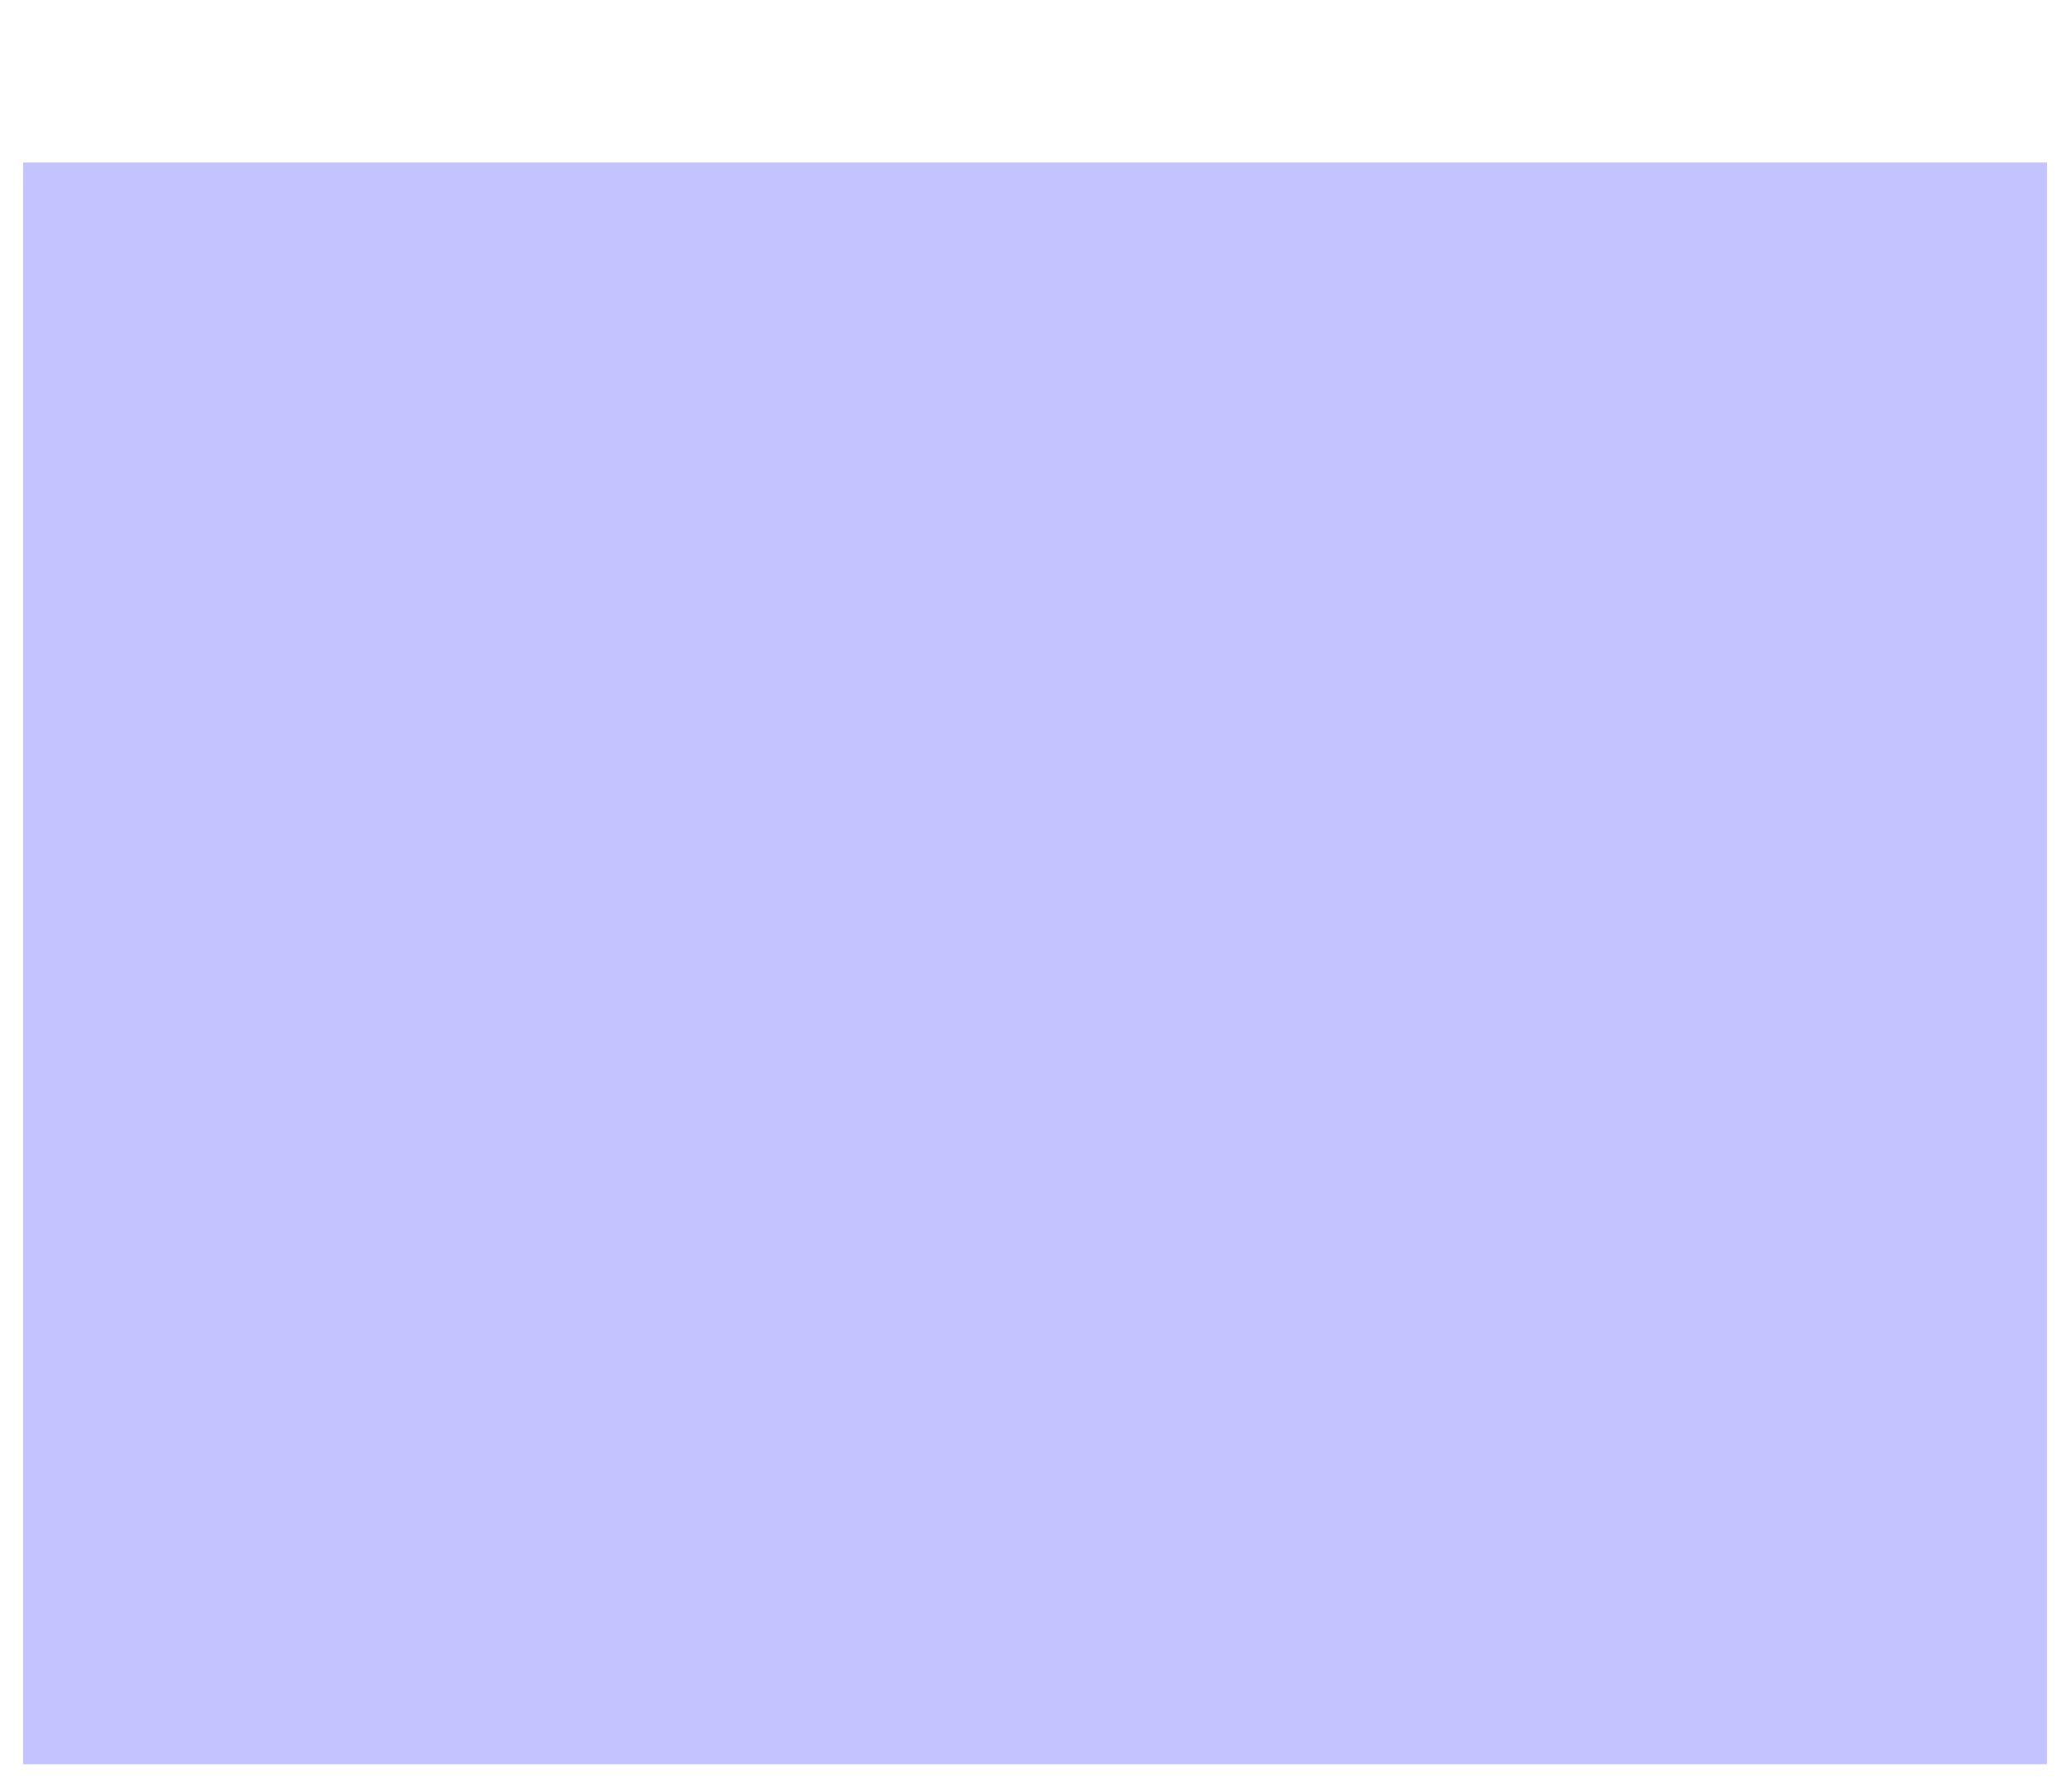
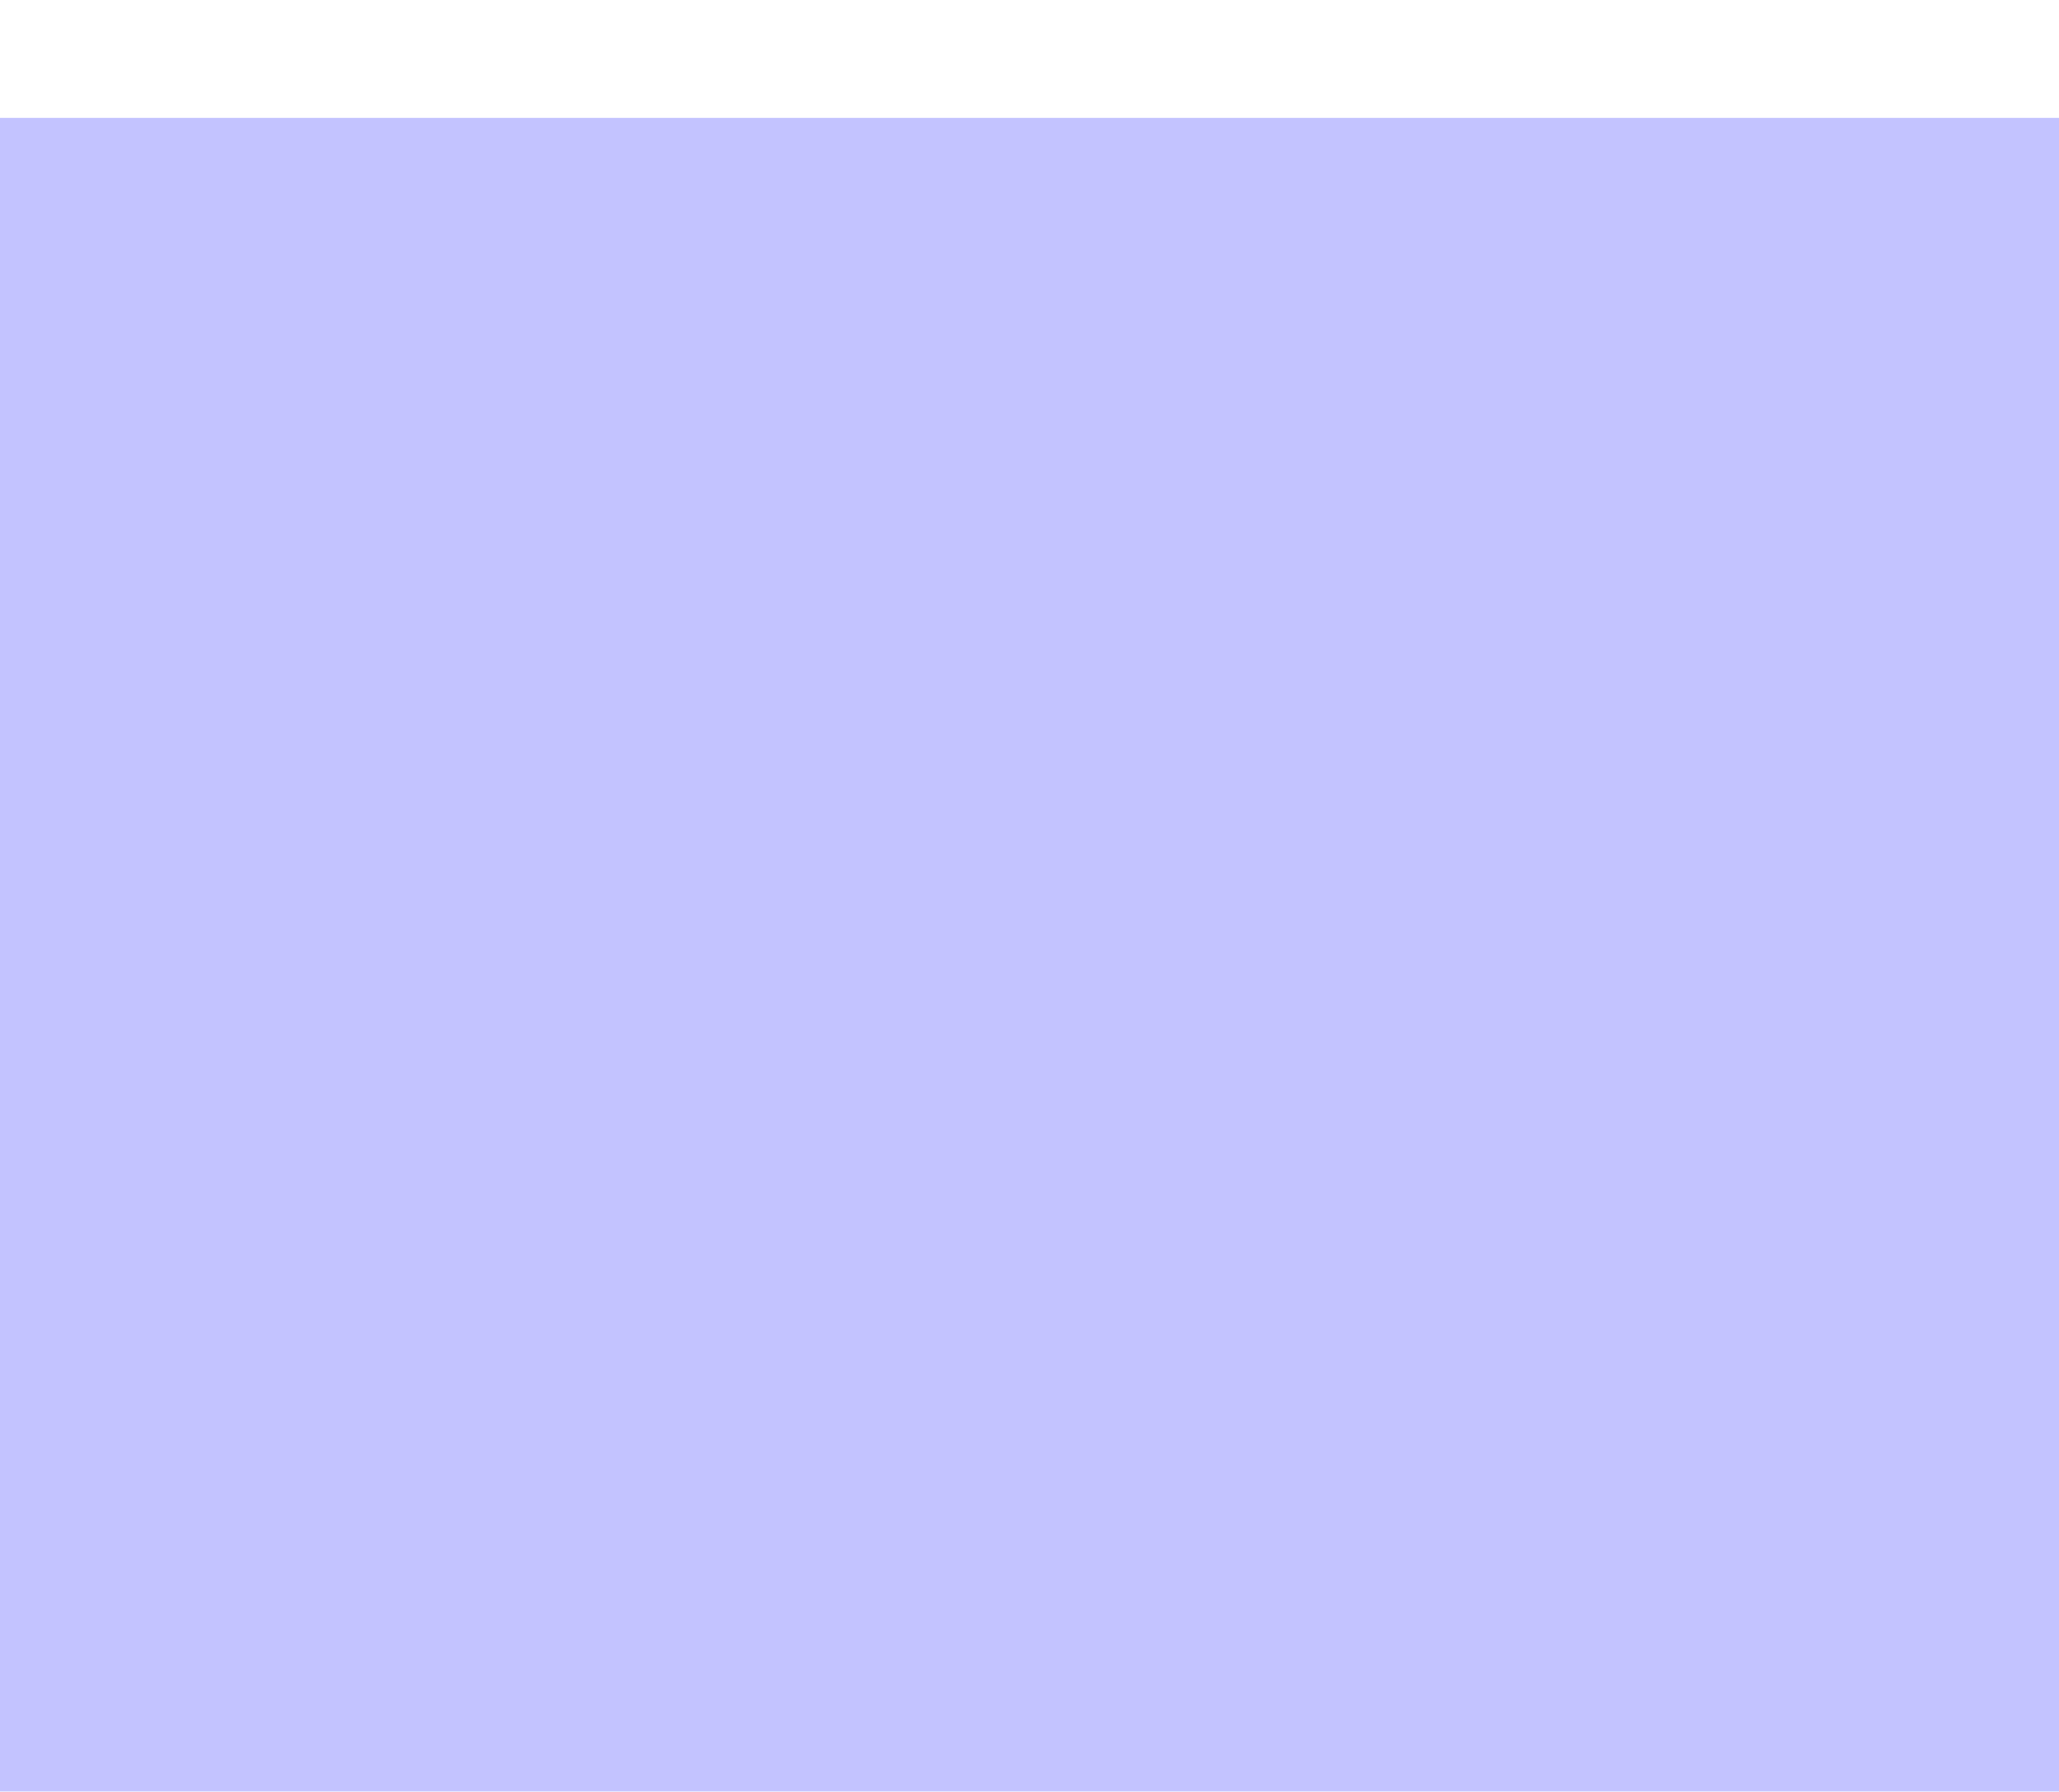
- <svg xmlns="http://www.w3.org/2000/svg" version="1.0" width="588.5" height="509" id="svg2581">
+ <svg xmlns="http://www.w3.org/2000/svg" version="1.0" width="585" height="509.043" id="svg2581">
  <defs id="defs2583" />
-   <g id="background">
-     <rect style="opacity:0.298;fill:#080000;fill-opacity:0;fill-rule:evenodd;stroke:none;stroke-width:1;stroke-miterlimit:4;stroke-dasharray:none;stroke-dashoffset:0;stroke-opacity:1" id="service_name" y="6.555" x="5.506" height="33.476" width="575.101" />
-     <rect style="opacity:0.303;fill:#0000ff;fill-opacity:0.782;fill-rule:evenodd;stroke:none;stroke-width:1;stroke-miterlimit:4;stroke-dasharray:none;stroke-dashoffset:0;stroke-opacity:1" id="main_info" y="46.18" x="6.564" height="455.097" width="575.101" />
+   <g id="background" transform="translate(0,-0.5239067)">
+     <rect style="opacity:0.298;fill:#080000;fill-opacity:0;fill-rule:evenodd;stroke:none;stroke-width:1;stroke-miterlimit:4;stroke-dasharray:none;stroke-dashoffset:0;stroke-opacity:1" id="service_name" y="0.524" x="0" height="33.476" width="585" />
+     <rect style="opacity:0.303;fill:#0000ff;fill-opacity:0.782;fill-rule:evenodd;stroke:none;stroke-width:1;stroke-miterlimit:4;stroke-dasharray:none;stroke-dashoffset:0;stroke-opacity:1" id="main_info" y="34" x="-8.3488771e-14" height="475.567" width="585" />
  </g>
</svg>
